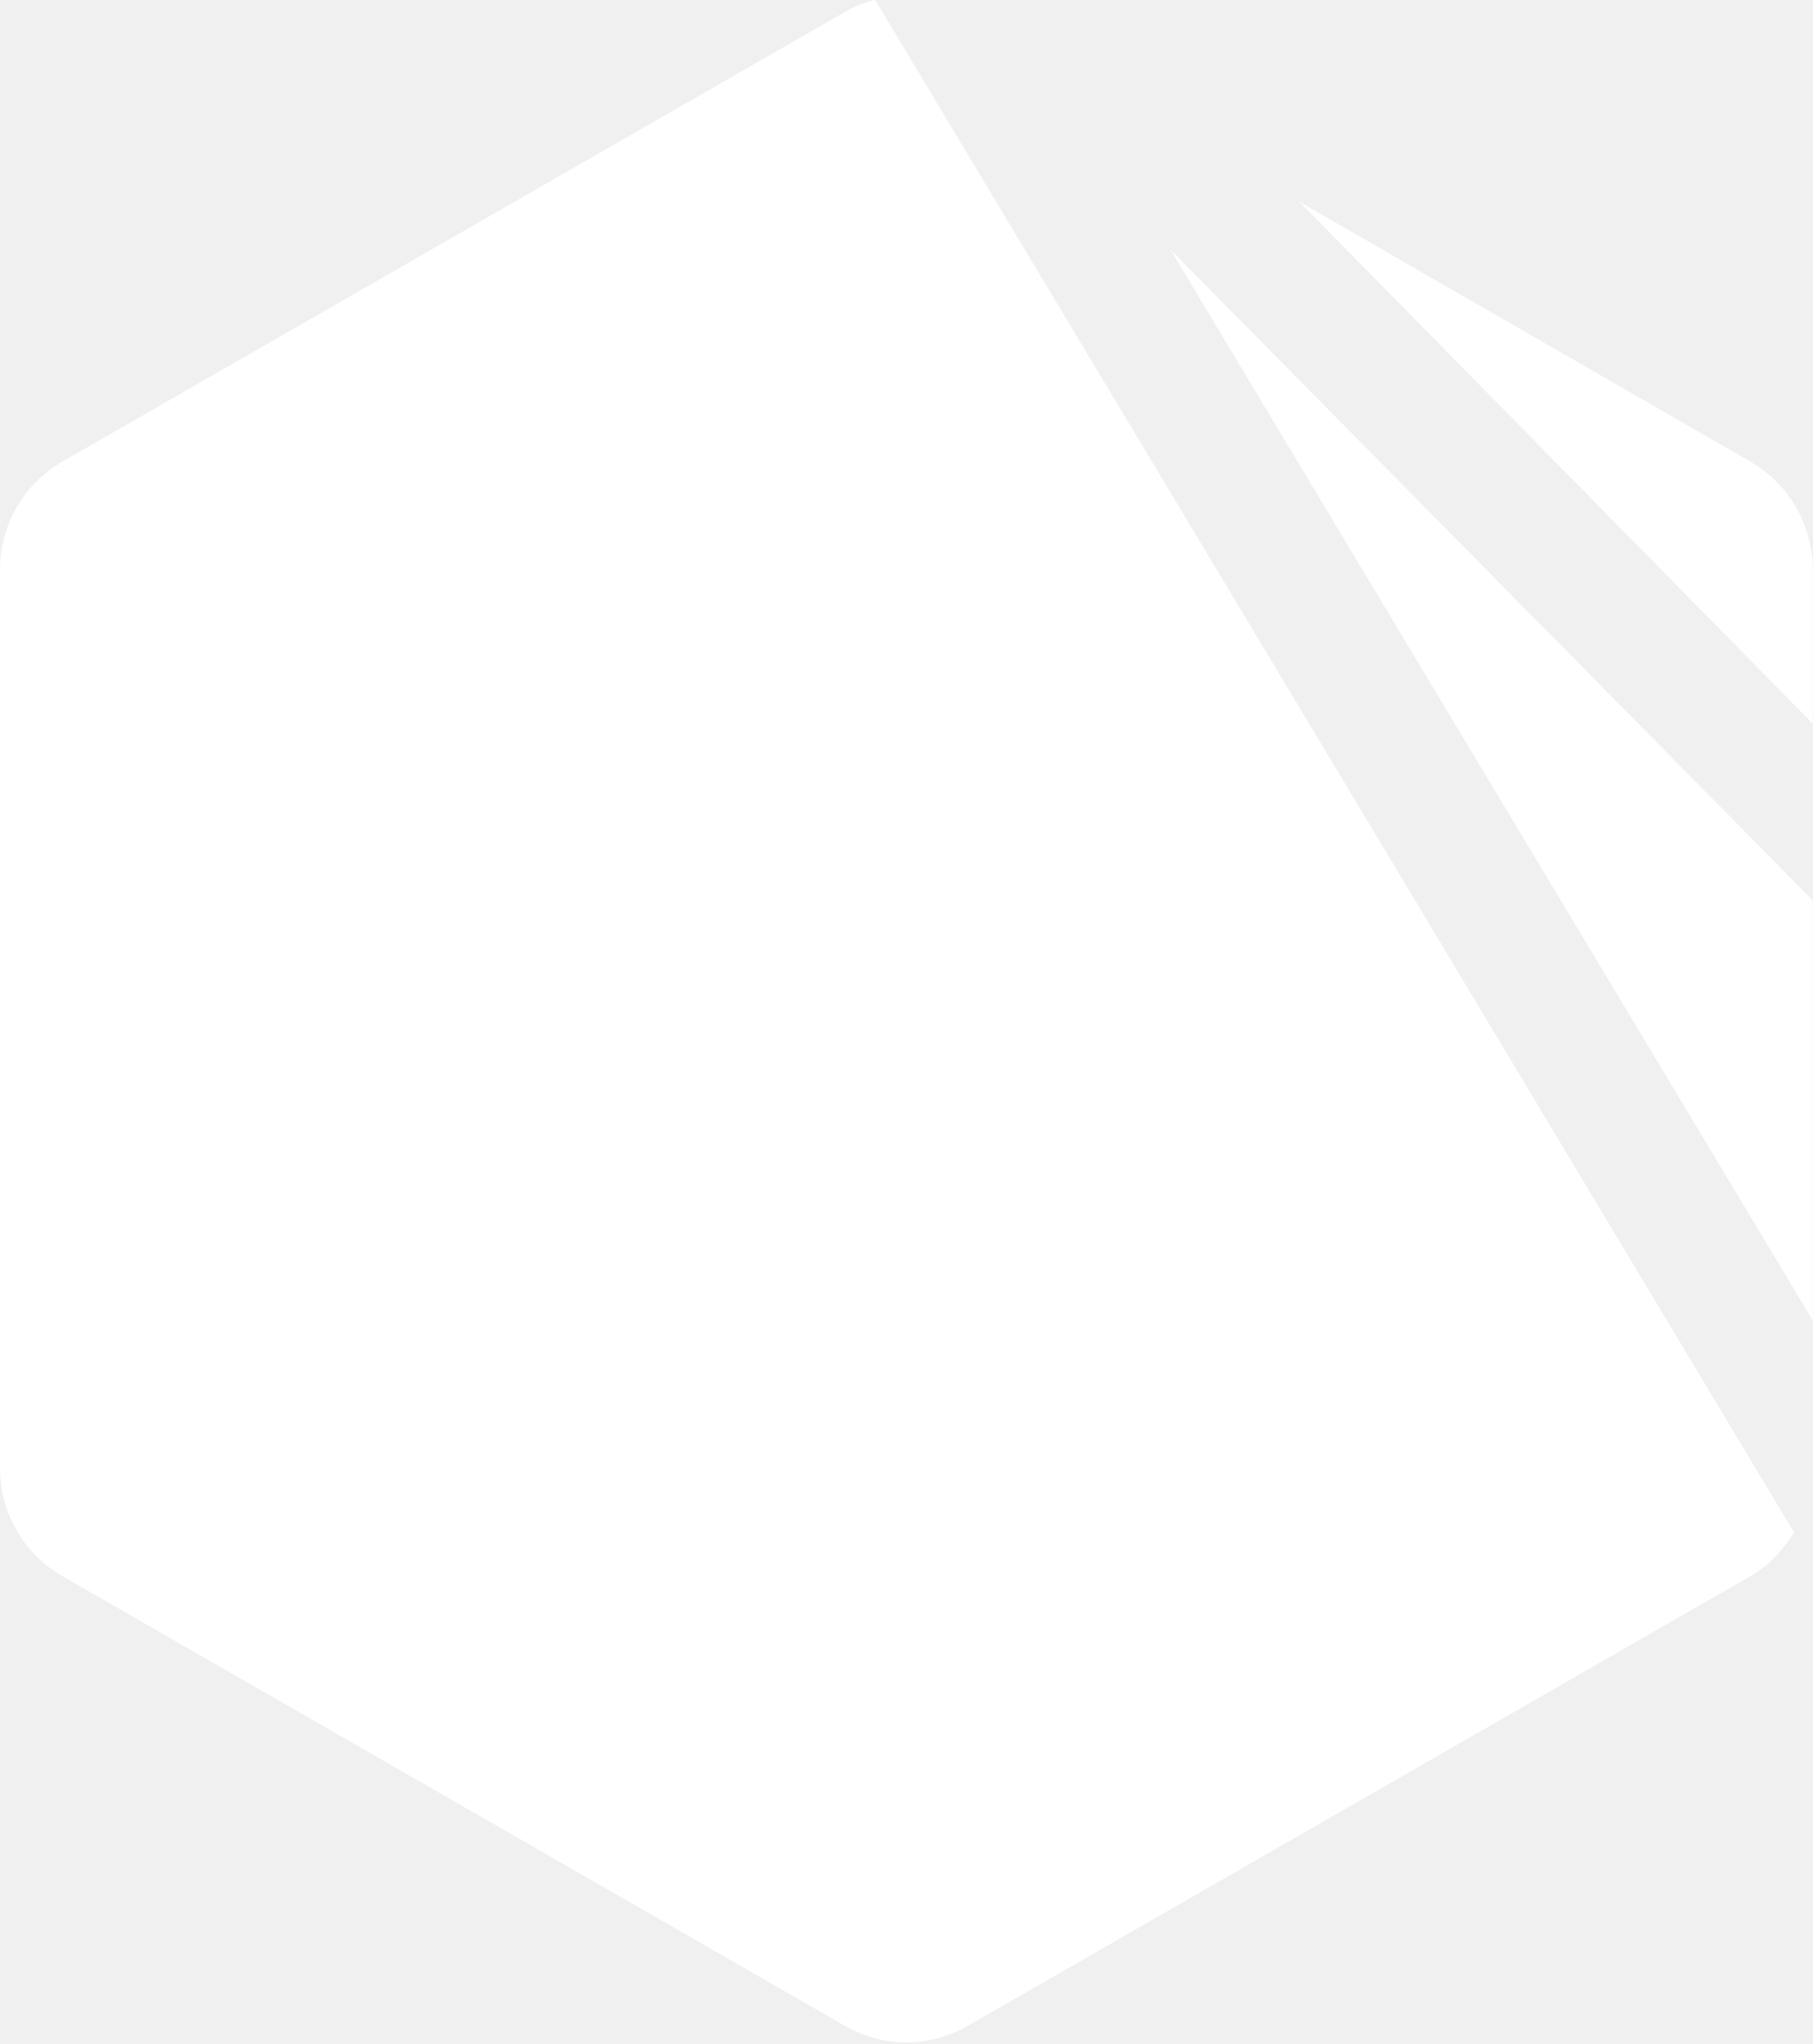
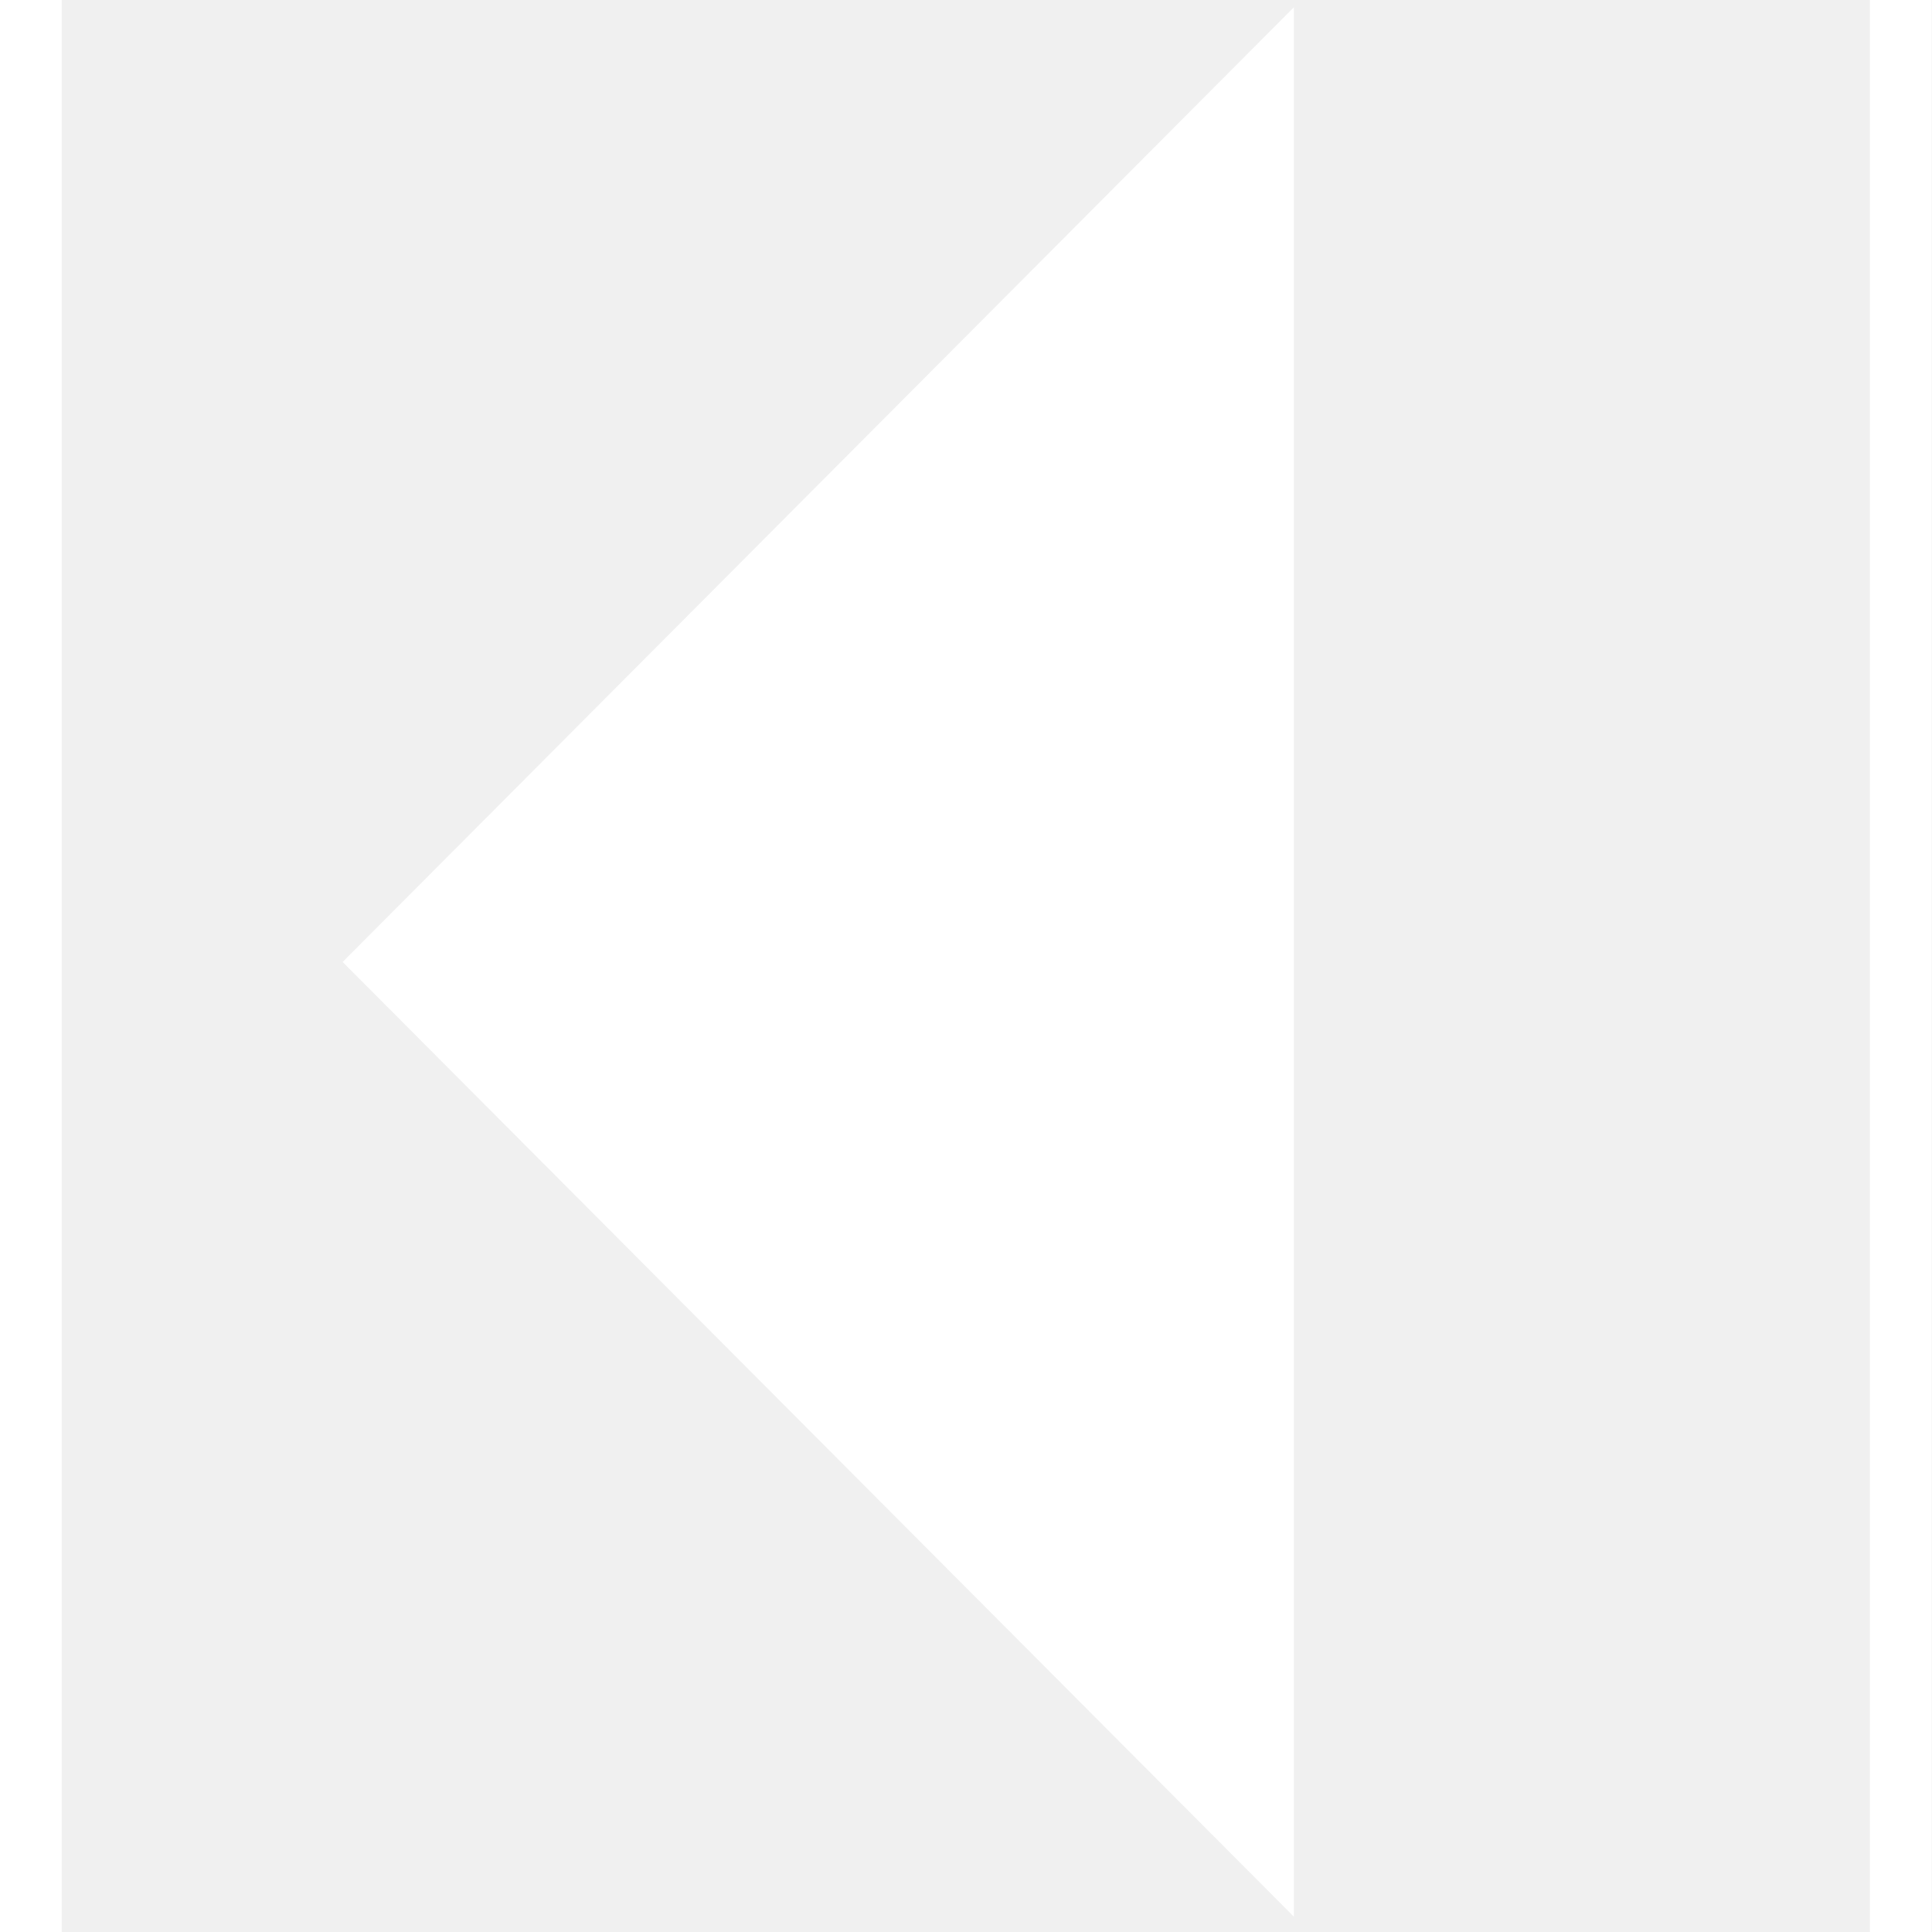
- <svg xmlns="http://www.w3.org/2000/svg" version="1.1" id="Layer_1" x="0px" y="0px" viewBox="0 0 87.2 98.3" style="enable-background:new 0 0 87.2 98.3;" xml:space="preserve">
-   <style type="text/css">
- 	.st0{fill:#FFFFFF;}
- </style>
-   <g>
-     <polygon class="st0" points="56.3,12 87.2,63.5 87.2,43.3  " />
-     <path class="st0" d="M87.2,34.8v-7.4c0-2.1-1.1-4.1-3-5.2L62.5,9.7L87.2,34.8z" />
-     <path class="st0" d="M42.1,0c-0.5,0.1-1,0.3-1.5,0.6L3,22.2c-1.9,1.1-3,3.1-3,5.2v43.2c0,2.1,1.1,4.1,3,5.2l37.6,21.6   c1.9,1.1,4.1,1.1,6,0l37.6-21.6c0.9-0.5,1.6-1.3,2.1-2.1L42.1,0z" />
-   </g>
+ <svg xmlns="http://www.w3.org/2000/svg" version="1.1" id="Layer_1" x="0px" y="0px" viewBox="0 0 504 504.1" style="enable-background:new 0 0 504 504.1;" xml:space="preserve">
+   <rect fill="#ffffff" x="487.9" width="16.1" height="504.1" />
+   <rect fill="#ffffff" width="16.1" height="504.1" />
+   <polygon fill="#ffffff" points="89.4,251 337.6,500.1 337.6,1.9 " />
</svg>
